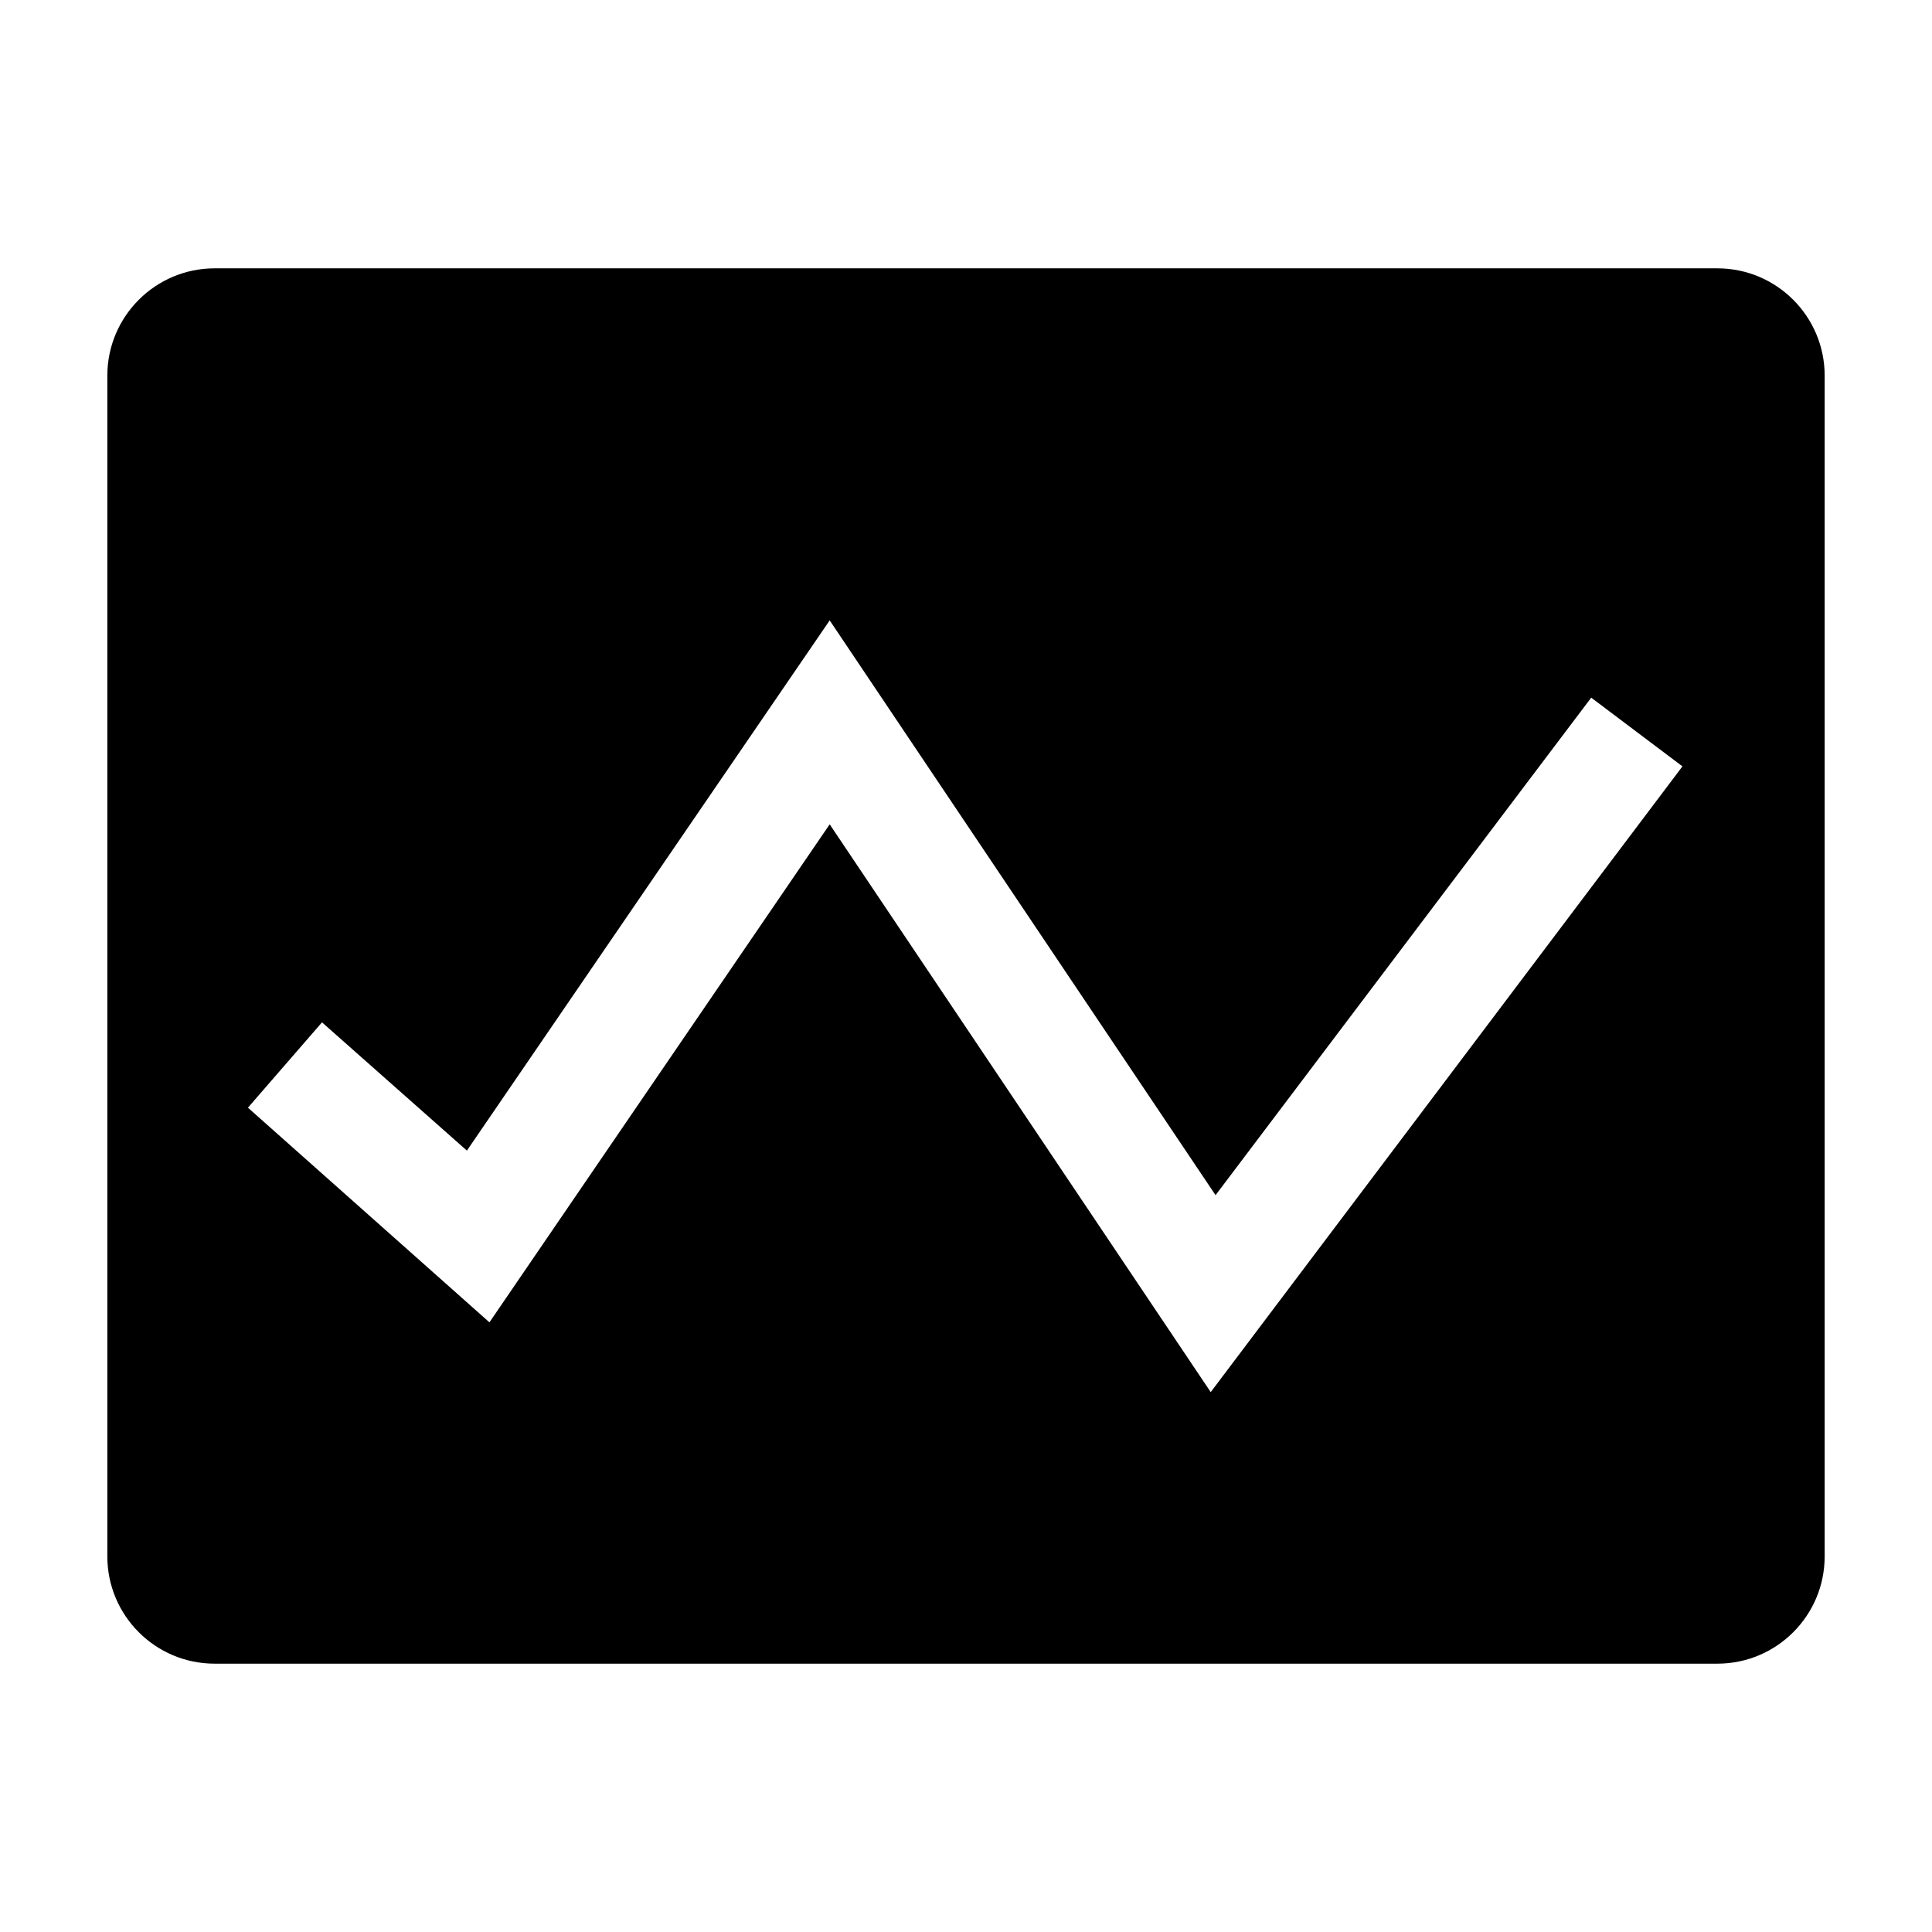
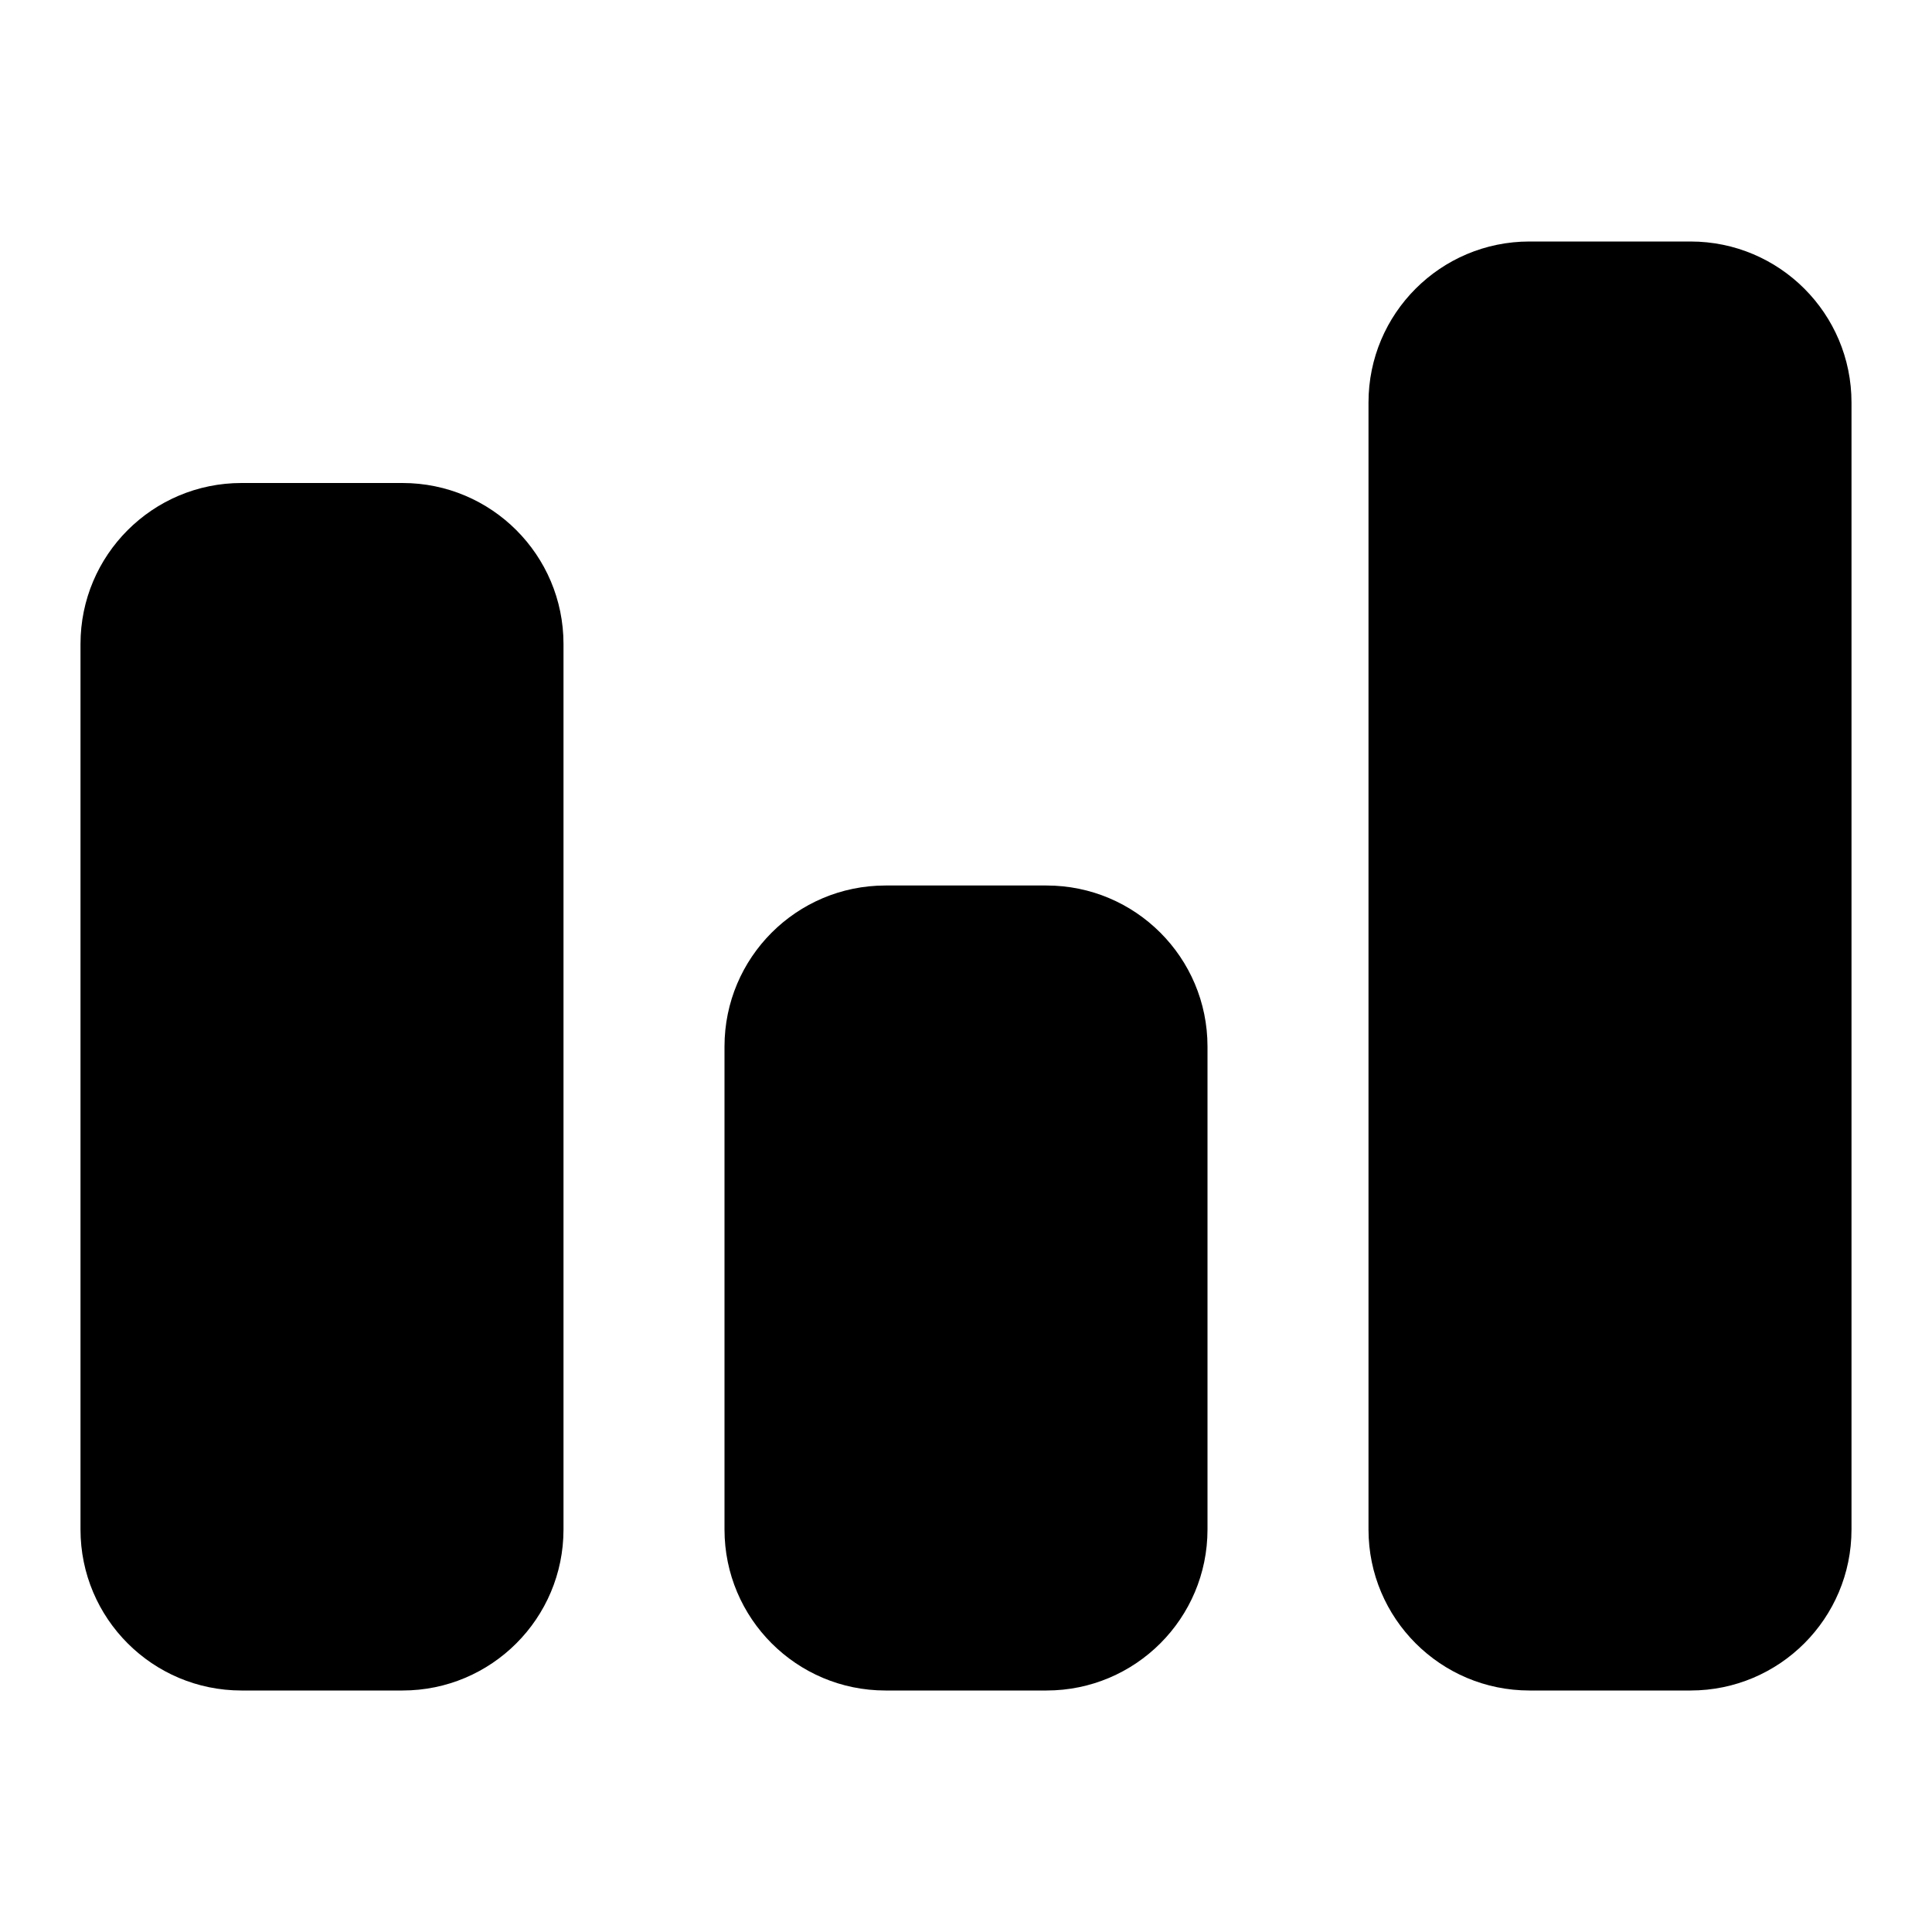
- <svg xmlns="http://www.w3.org/2000/svg" width="800px" height="800px" viewBox="0 0 36 36" version="1.1" preserveAspectRatio="xMidYMid meet">
-   <path class="clr-i-solid clr-i-solid-path-1" d="M 32 5 L 4 5 C 2.896 5 2 5.896 2 7 L 2 29 C 2 30.105 2.896 31 4 31 L 32 31 C 33.105 31 34 30.105 34 29 L 34 7 C 34 5.896 33.105 5 32 5 Z M 22.56 25.94 L 15.46 15.36 L 9.12 24.64 L 4.62 20.64 L 6 19.05 L 8.7 21.44 L 15.46 11.56 L 22.65 22.27 L 29.65 13 L 31.35 14.28 Z" />
-   <rect x="0" y="0" width="36" height="36" fill-opacity="0" />
+ <svg xmlns="http://www.w3.org/2000/svg" viewBox="0 0 24 24">
+   <g id="Glyph">
+     <path d="M15,13v6a2,2,0,0,1-2,2H11a2,2,0,0,1-2-2V13a2,2,0,0,1,2-2h2A2,2,0,0,1,15,13ZM5,6H3A2,2,0,0,0,1,8V19a2,2,0,0,0,2,2H5a2,2,0,0,0,2-2V8A2,2,0,0,0,5,6ZM21,3H19a2,2,0,0,0-2,2V19a2,2,0,0,0,2,2h2a2,2,0,0,0,2-2V5A2,2,0,0,0,21,3Z" />
+   </g>
</svg>
